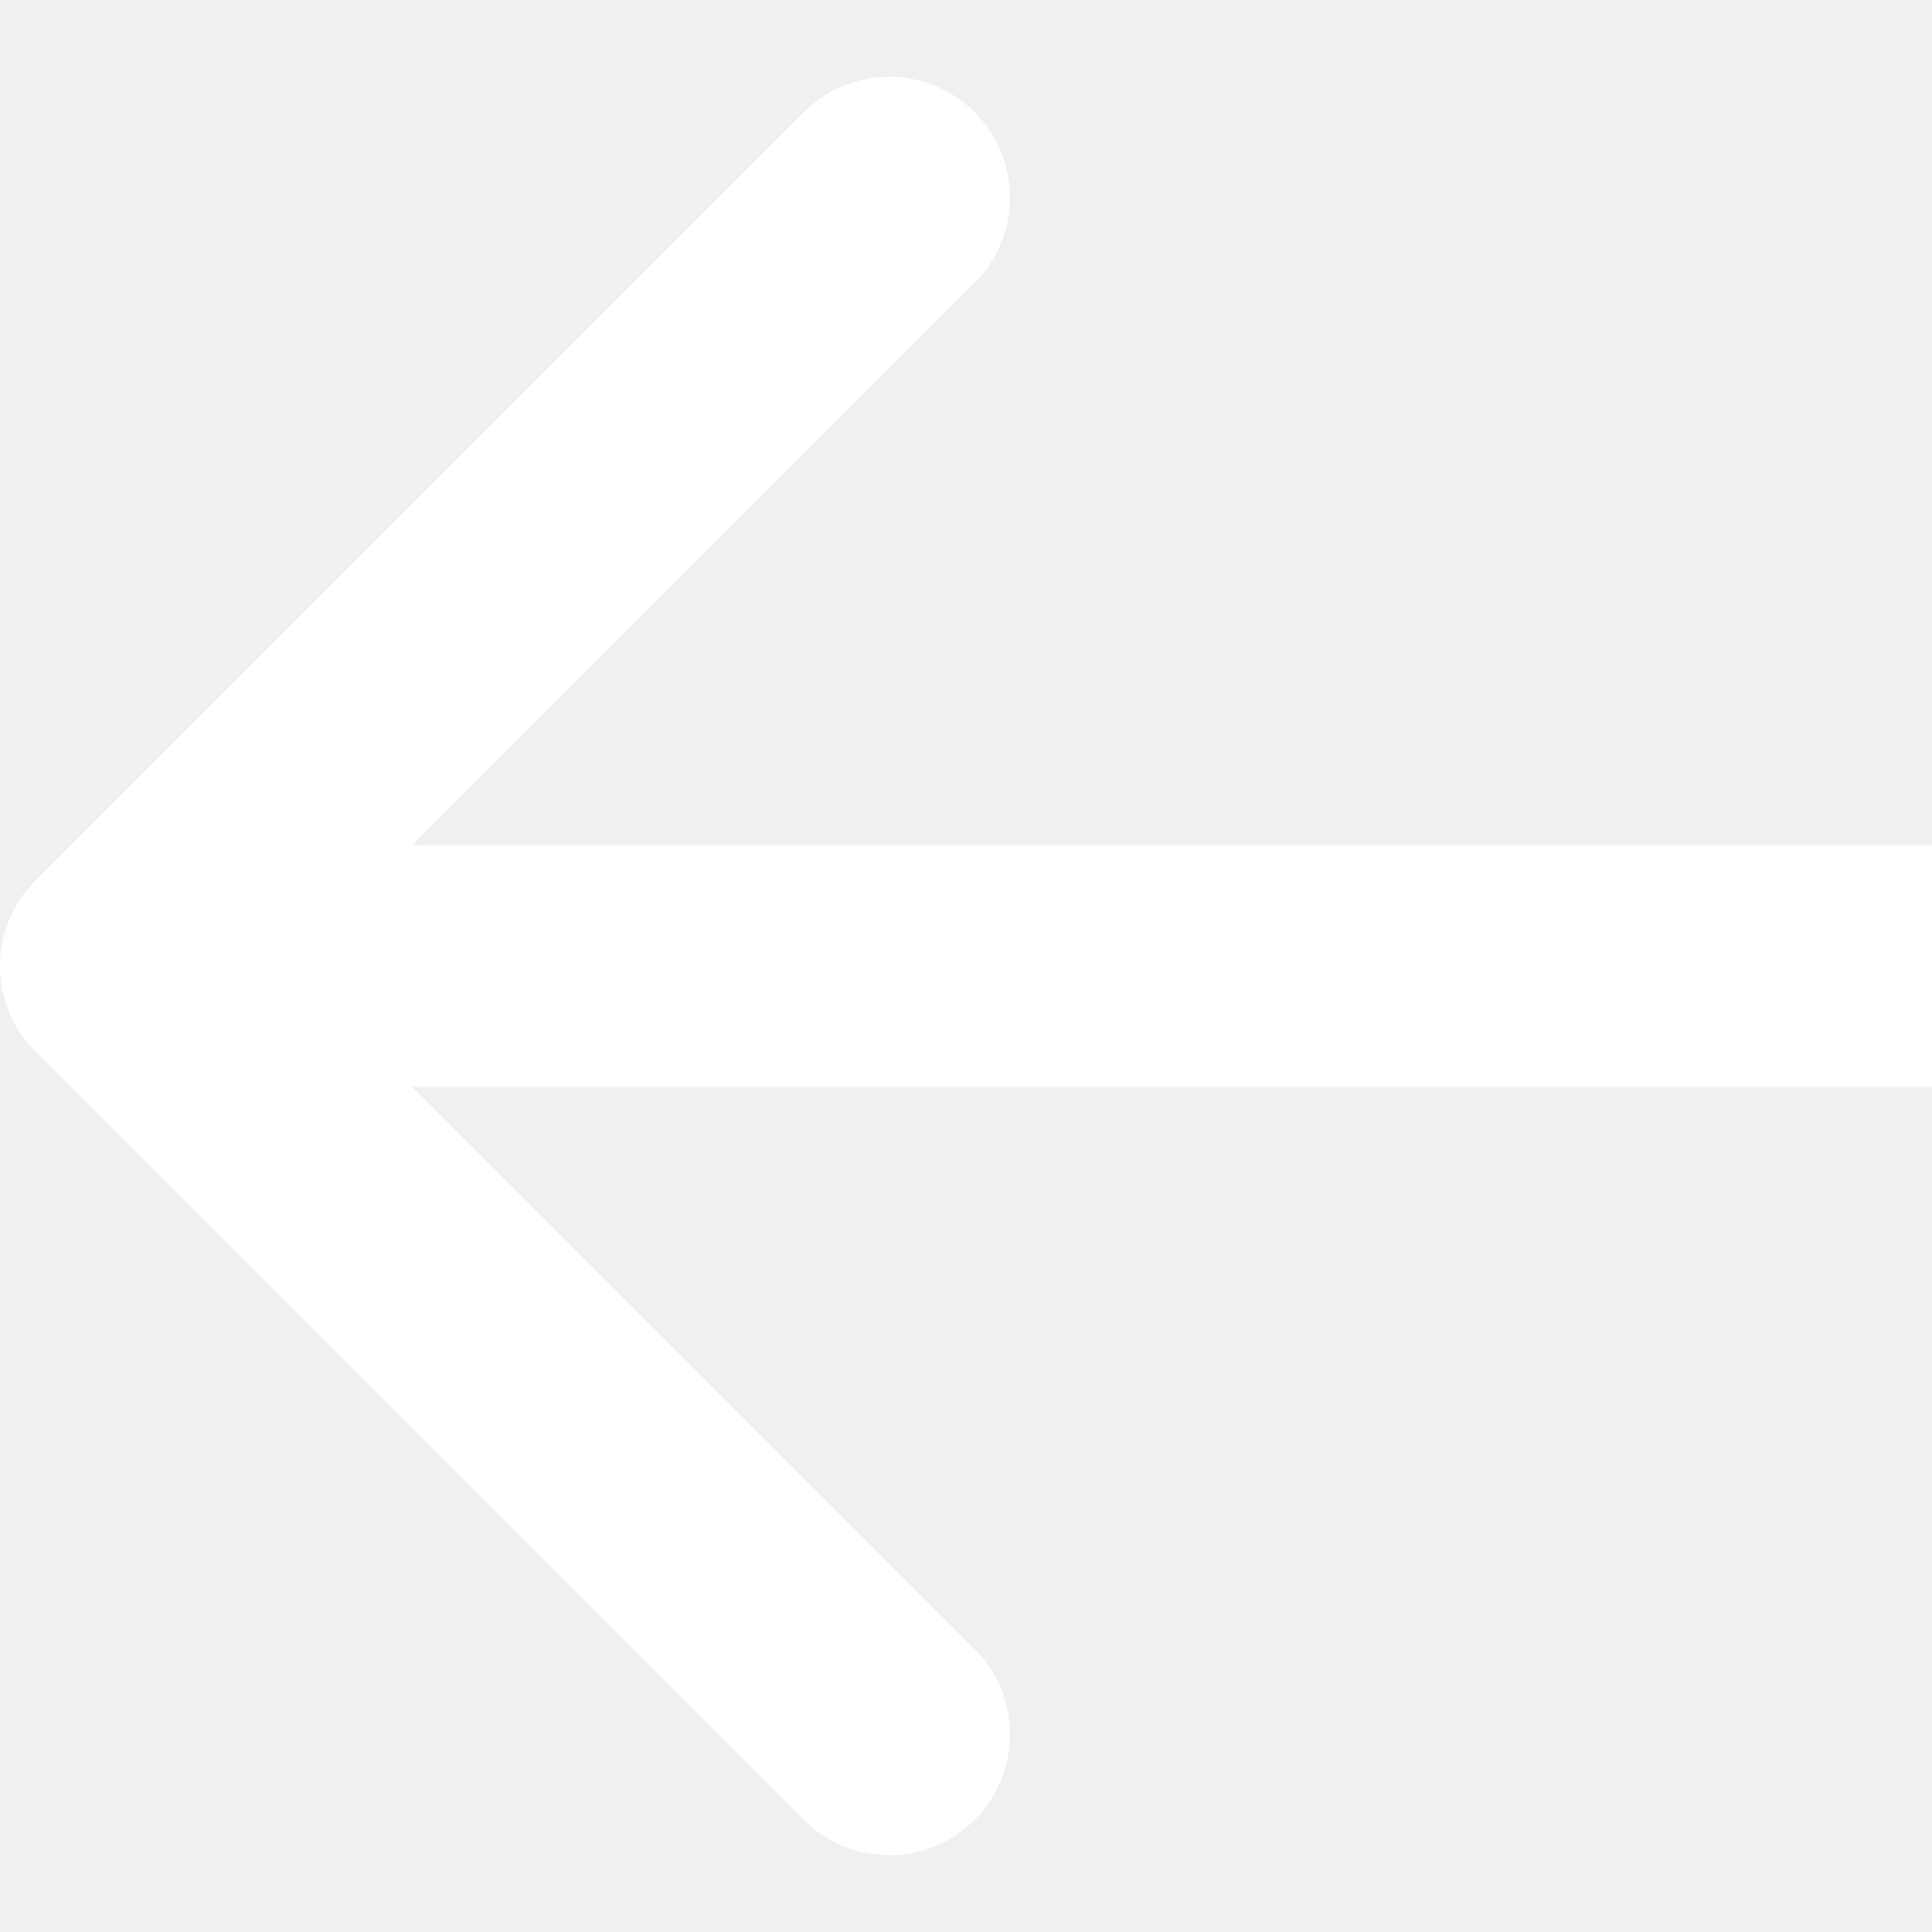
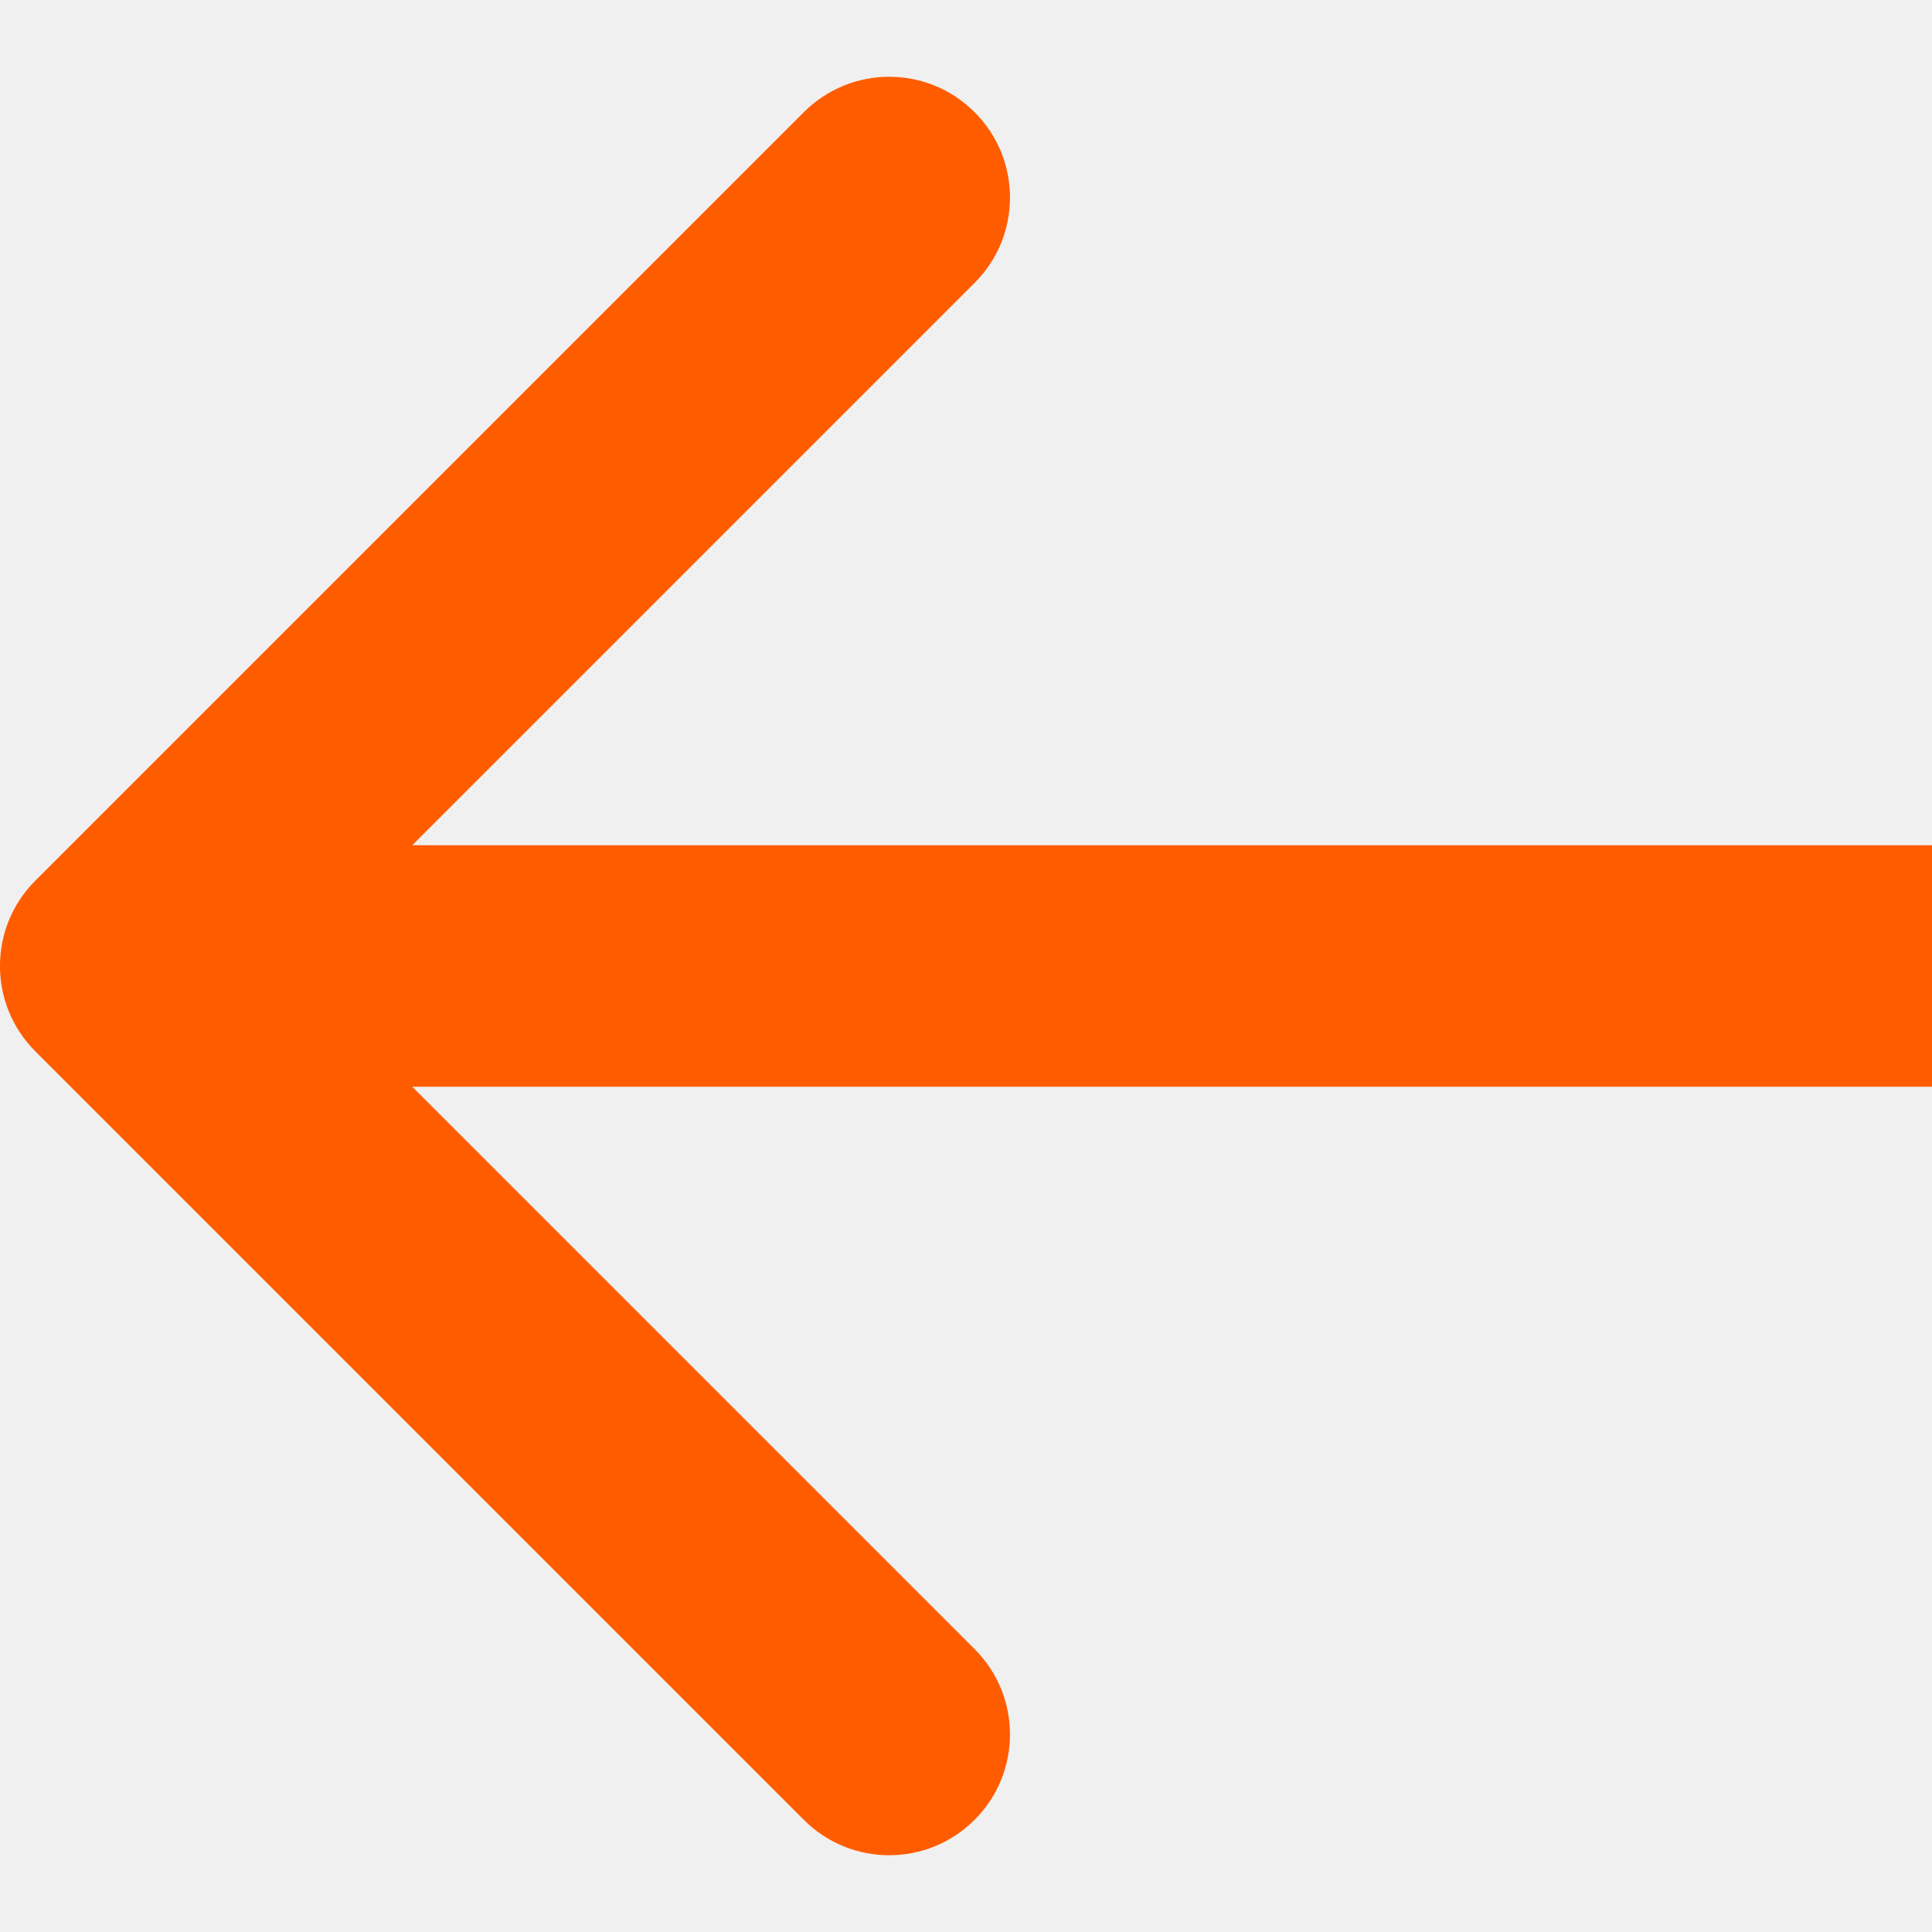
<svg xmlns="http://www.w3.org/2000/svg" width="16" height="16" viewBox="0 0 16 16" fill="none">
-   <path d="M0.293 7.293C-0.098 7.683 -0.098 8.317 0.293 8.707L6.657 15.071C7.047 15.462 7.681 15.462 8.071 15.071C8.462 14.681 8.462 14.047 8.071 13.657L2.414 8L8.071 2.343C8.462 1.953 8.462 1.319 8.071 0.929C7.681 0.538 7.047 0.538 6.657 0.929L0.293 7.293ZM16 7L1 7L1 9L16 9L16 7Z" fill="white" />
+   <path d="M0.293 7.293C-0.098 7.683 -0.098 8.317 0.293 8.707L6.657 15.071C7.047 15.462 7.681 15.462 8.071 15.071C8.462 14.681 8.462 14.047 8.071 13.657L2.414 8L8.071 2.343C8.462 1.953 8.462 1.319 8.071 0.929C7.681 0.538 7.047 0.538 6.657 0.929L0.293 7.293ZM16 7L1 7L1 9L16 9L16 7Z" fill="#ff5c00" />
</svg>
